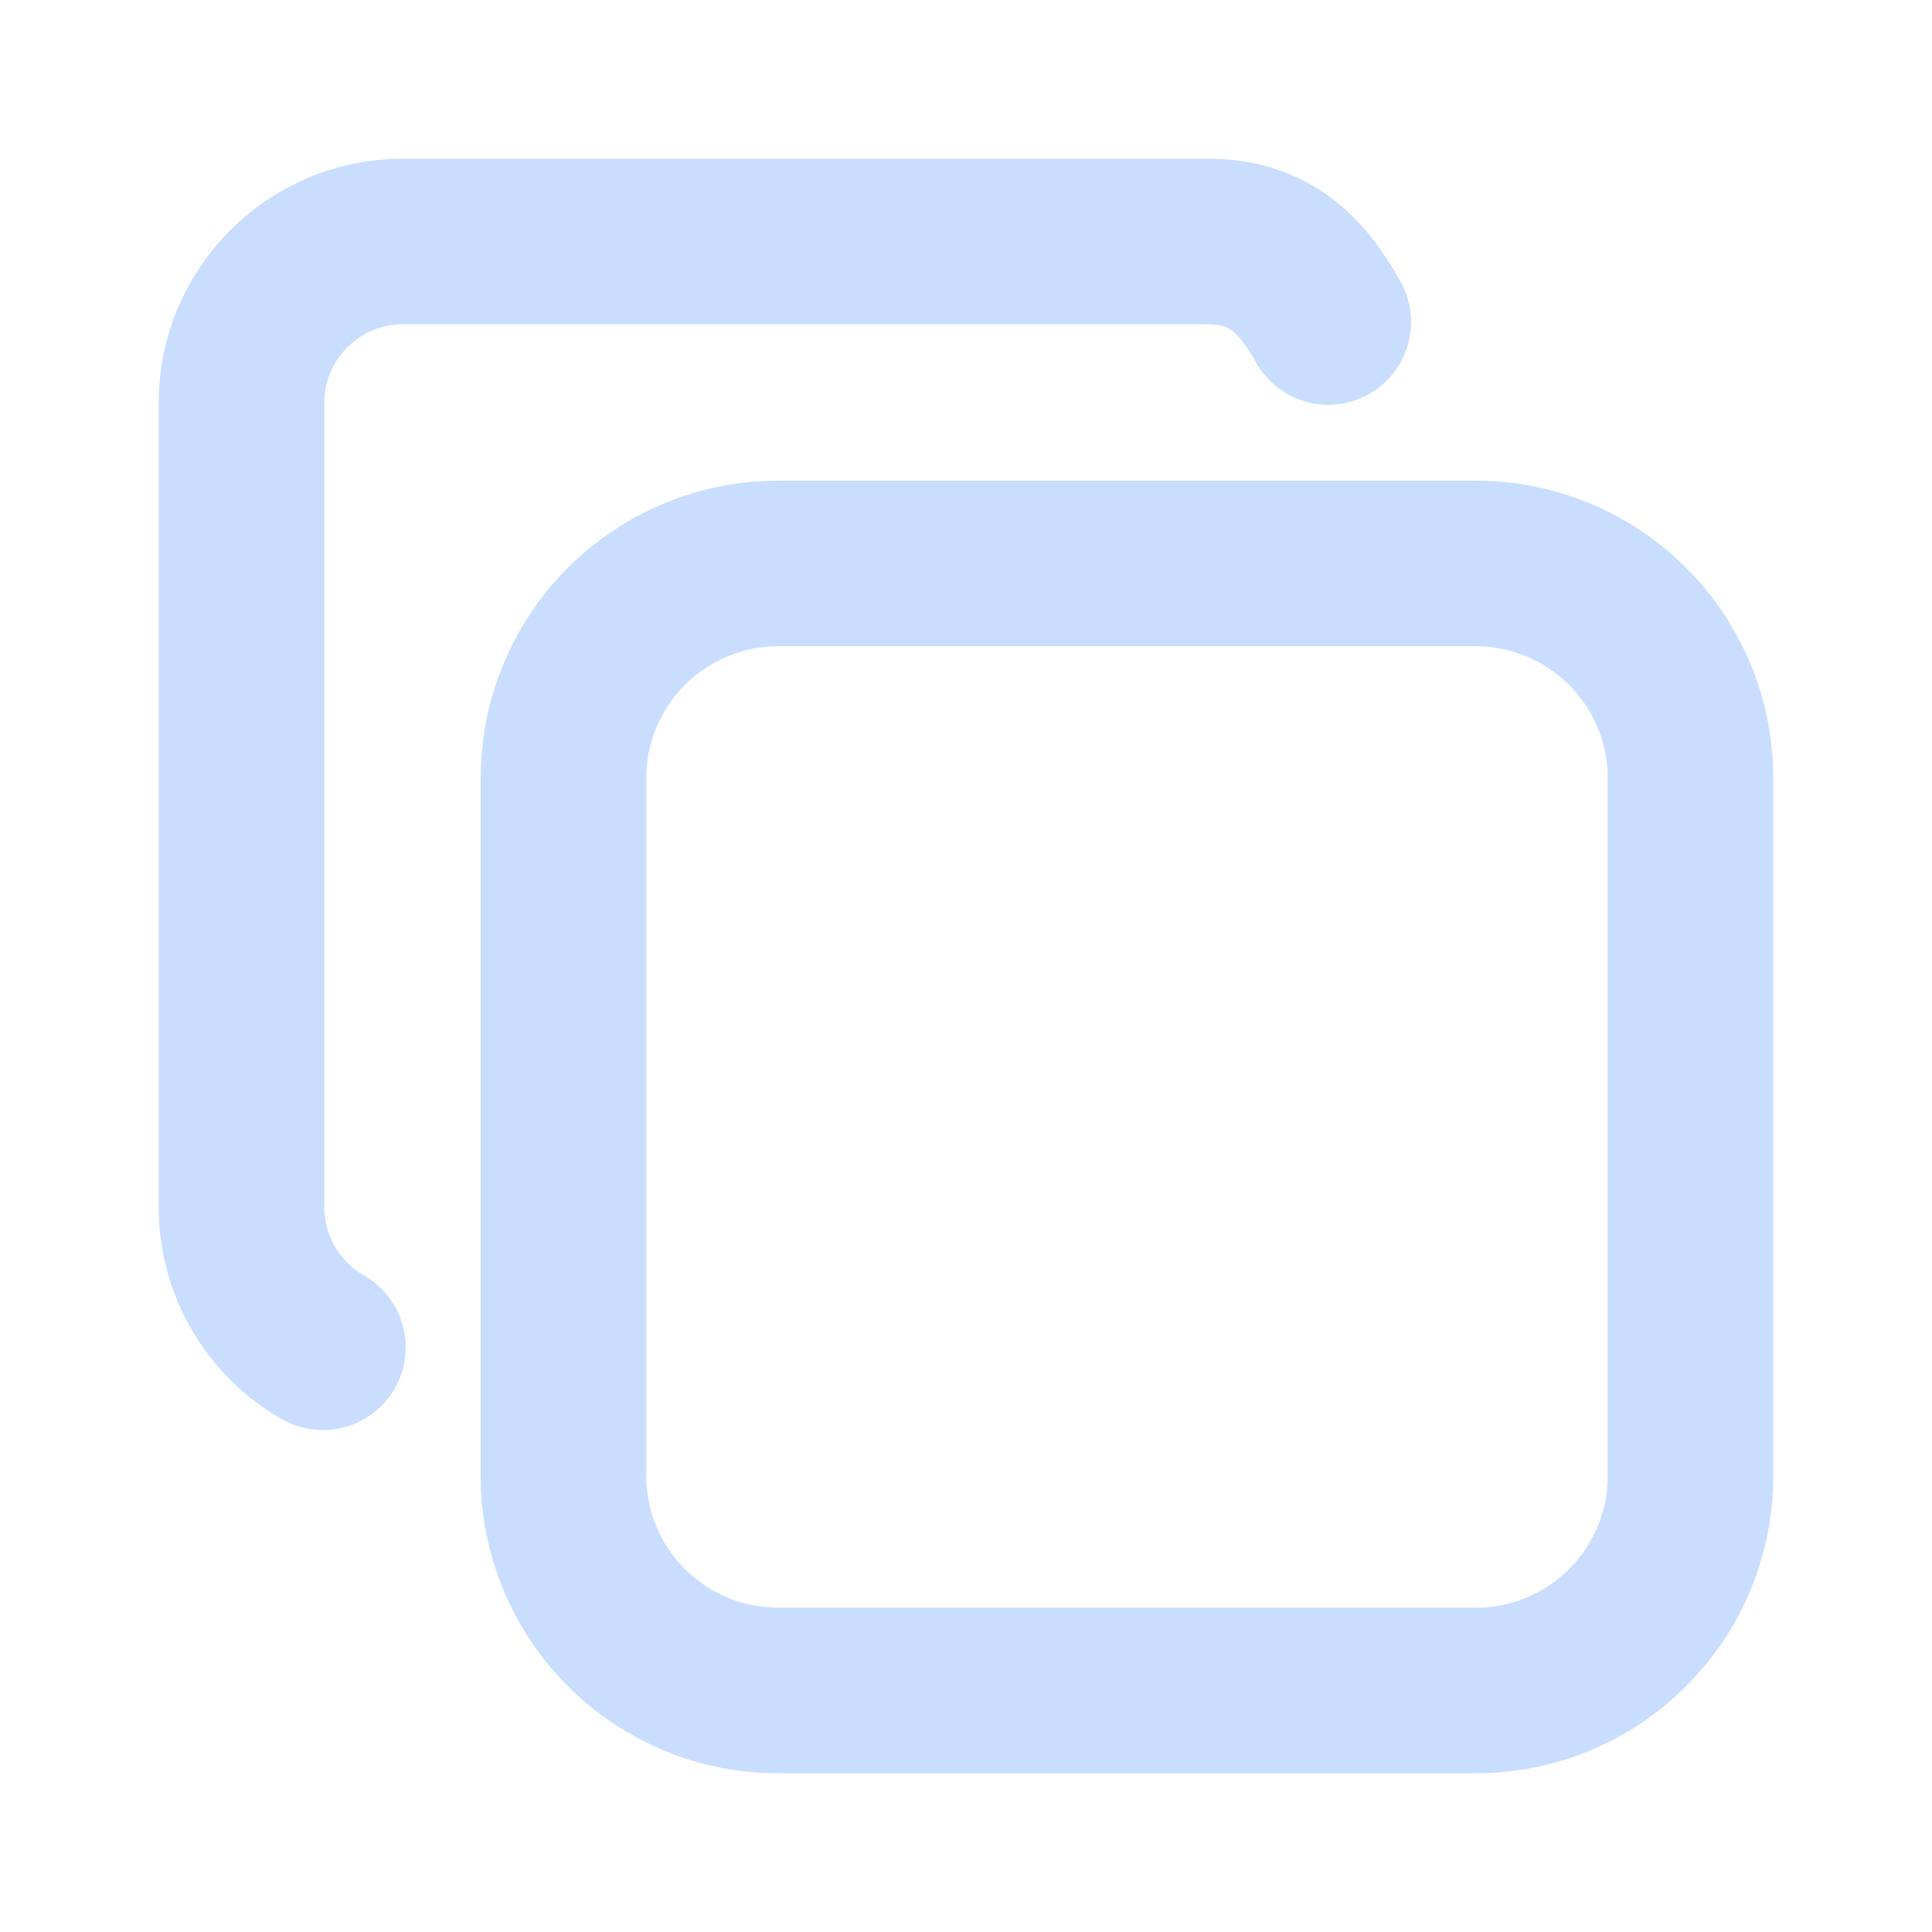
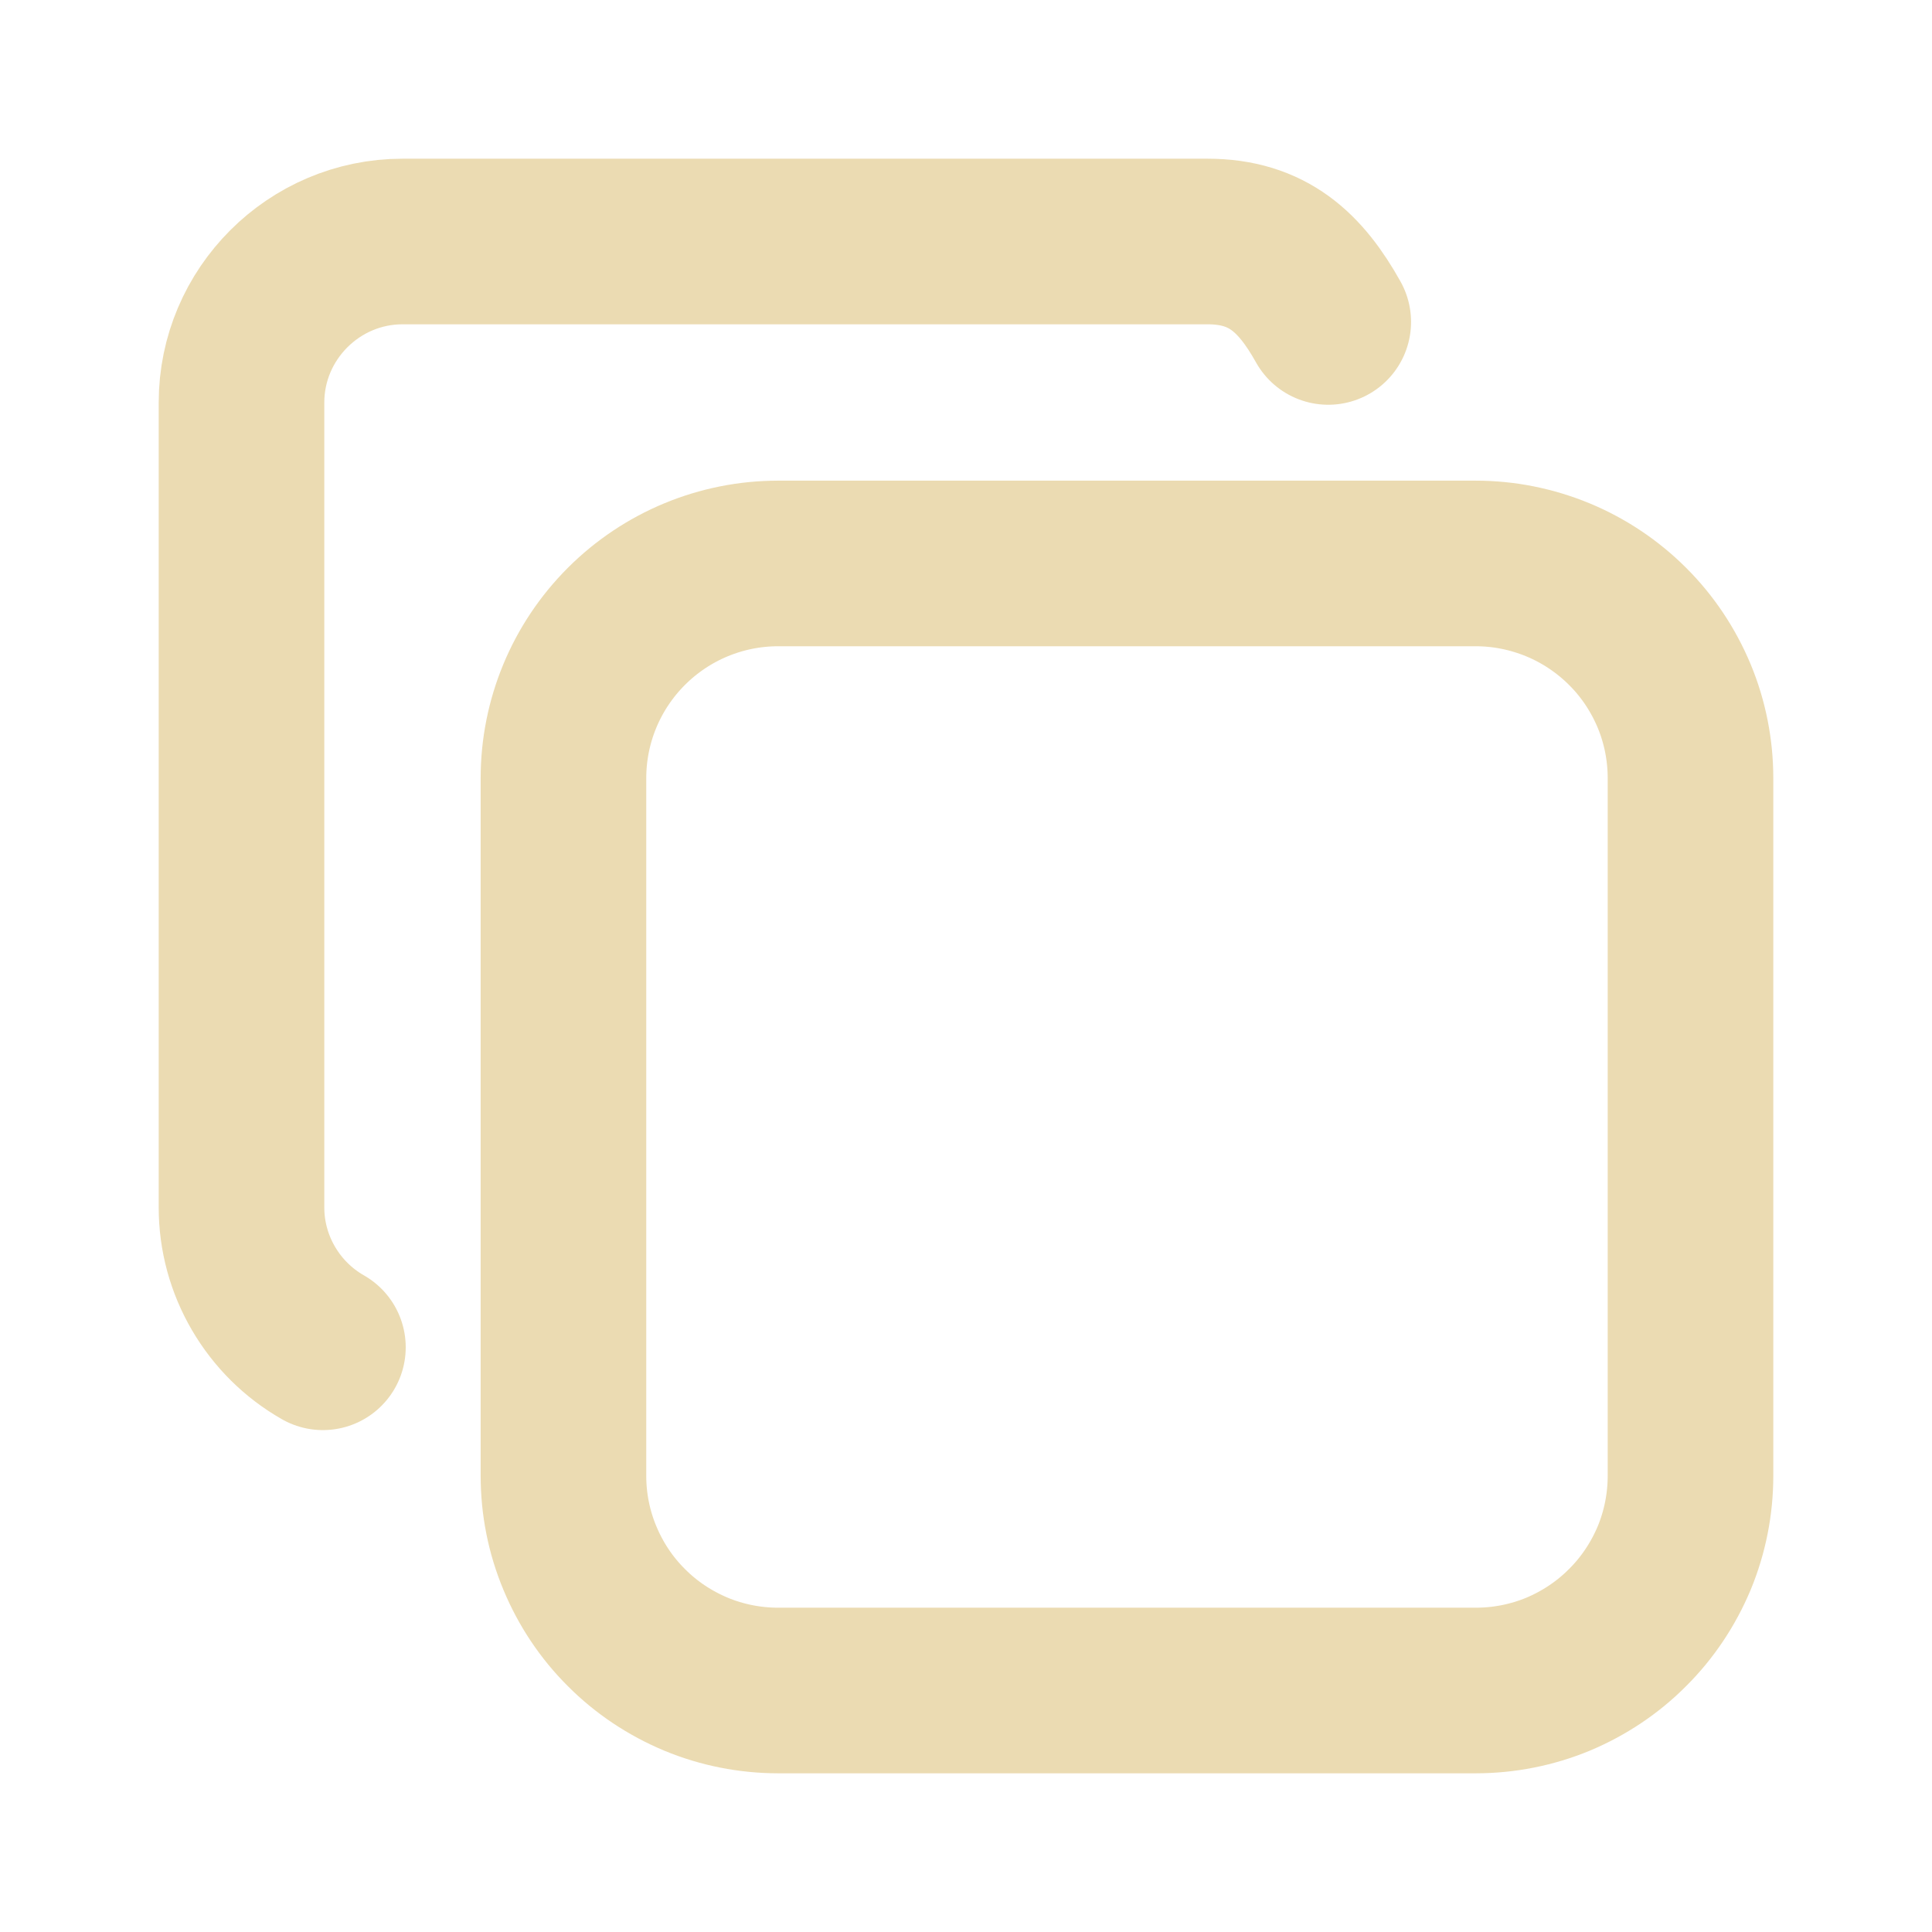
<svg xmlns="http://www.w3.org/2000/svg" width="14" height="14" viewBox="0 0 14 14" fill="none">
-   <path d="M4.083 5.639C4.083 5.226 4.247 4.831 4.539 4.539C4.831 4.247 5.226 4.083 5.639 4.083H10.694C10.899 4.083 11.101 4.124 11.29 4.202C11.478 4.28 11.65 4.395 11.794 4.539C11.939 4.683 12.053 4.855 12.132 5.044C12.21 5.232 12.25 5.435 12.25 5.639V10.694C12.25 10.899 12.21 11.101 12.132 11.29C12.053 11.478 11.939 11.65 11.794 11.794C11.65 11.939 11.478 12.053 11.29 12.132C11.101 12.21 10.899 12.25 10.694 12.25H5.639C5.435 12.25 5.232 12.21 5.044 12.132C4.855 12.053 4.683 11.939 4.539 11.794C4.394 11.65 4.28 11.478 4.202 11.29C4.123 11.101 4.083 10.899 4.083 10.694V5.639Z" stroke="#C9DDFF" stroke-width="1.2" stroke-linecap="round" stroke-linejoin="round" />
-   <path d="M2.34 9.763C2.161 9.661 2.013 9.514 1.909 9.336C1.805 9.158 1.75 8.956 1.75 8.75V2.917C1.75 2.275 2.275 1.75 2.917 1.75H8.75C9.188 1.75 9.425 1.975 9.625 2.333" stroke="#C9DDFF" stroke-width="1.2" stroke-linecap="round" stroke-linejoin="round" />
+   <path d="M4.083 5.639C4.083 5.226 4.247 4.831 4.539 4.539C4.831 4.247 5.226 4.083 5.639 4.083H10.694C10.899 4.083 11.101 4.124 11.29 4.202C11.478 4.28 11.65 4.395 11.794 4.539C11.939 4.683 12.053 4.855 12.132 5.044C12.21 5.232 12.25 5.435 12.25 5.639V10.694C12.25 10.899 12.21 11.101 12.132 11.29C12.053 11.478 11.939 11.65 11.794 11.794C11.65 11.939 11.478 12.053 11.29 12.132C11.101 12.21 10.899 12.25 10.694 12.25H5.639C5.435 12.25 5.232 12.21 5.044 12.132C4.855 12.053 4.683 11.939 4.539 11.794C4.394 11.65 4.28 11.478 4.202 11.29C4.123 11.101 4.083 10.899 4.083 10.694V5.639Z" stroke="#EBDBB2" stroke-width="1.2" stroke-linecap="round" stroke-linejoin="round" />
+   <path d="M2.34 9.763C2.161 9.661 2.013 9.514 1.909 9.336C1.805 9.158 1.75 8.956 1.75 8.75V2.917C1.75 2.275 2.275 1.75 2.917 1.75H8.75C9.188 1.75 9.425 1.975 9.625 2.333" stroke="#EBDBB2" stroke-width="1.2" stroke-linecap="round" stroke-linejoin="round" />
</svg>
